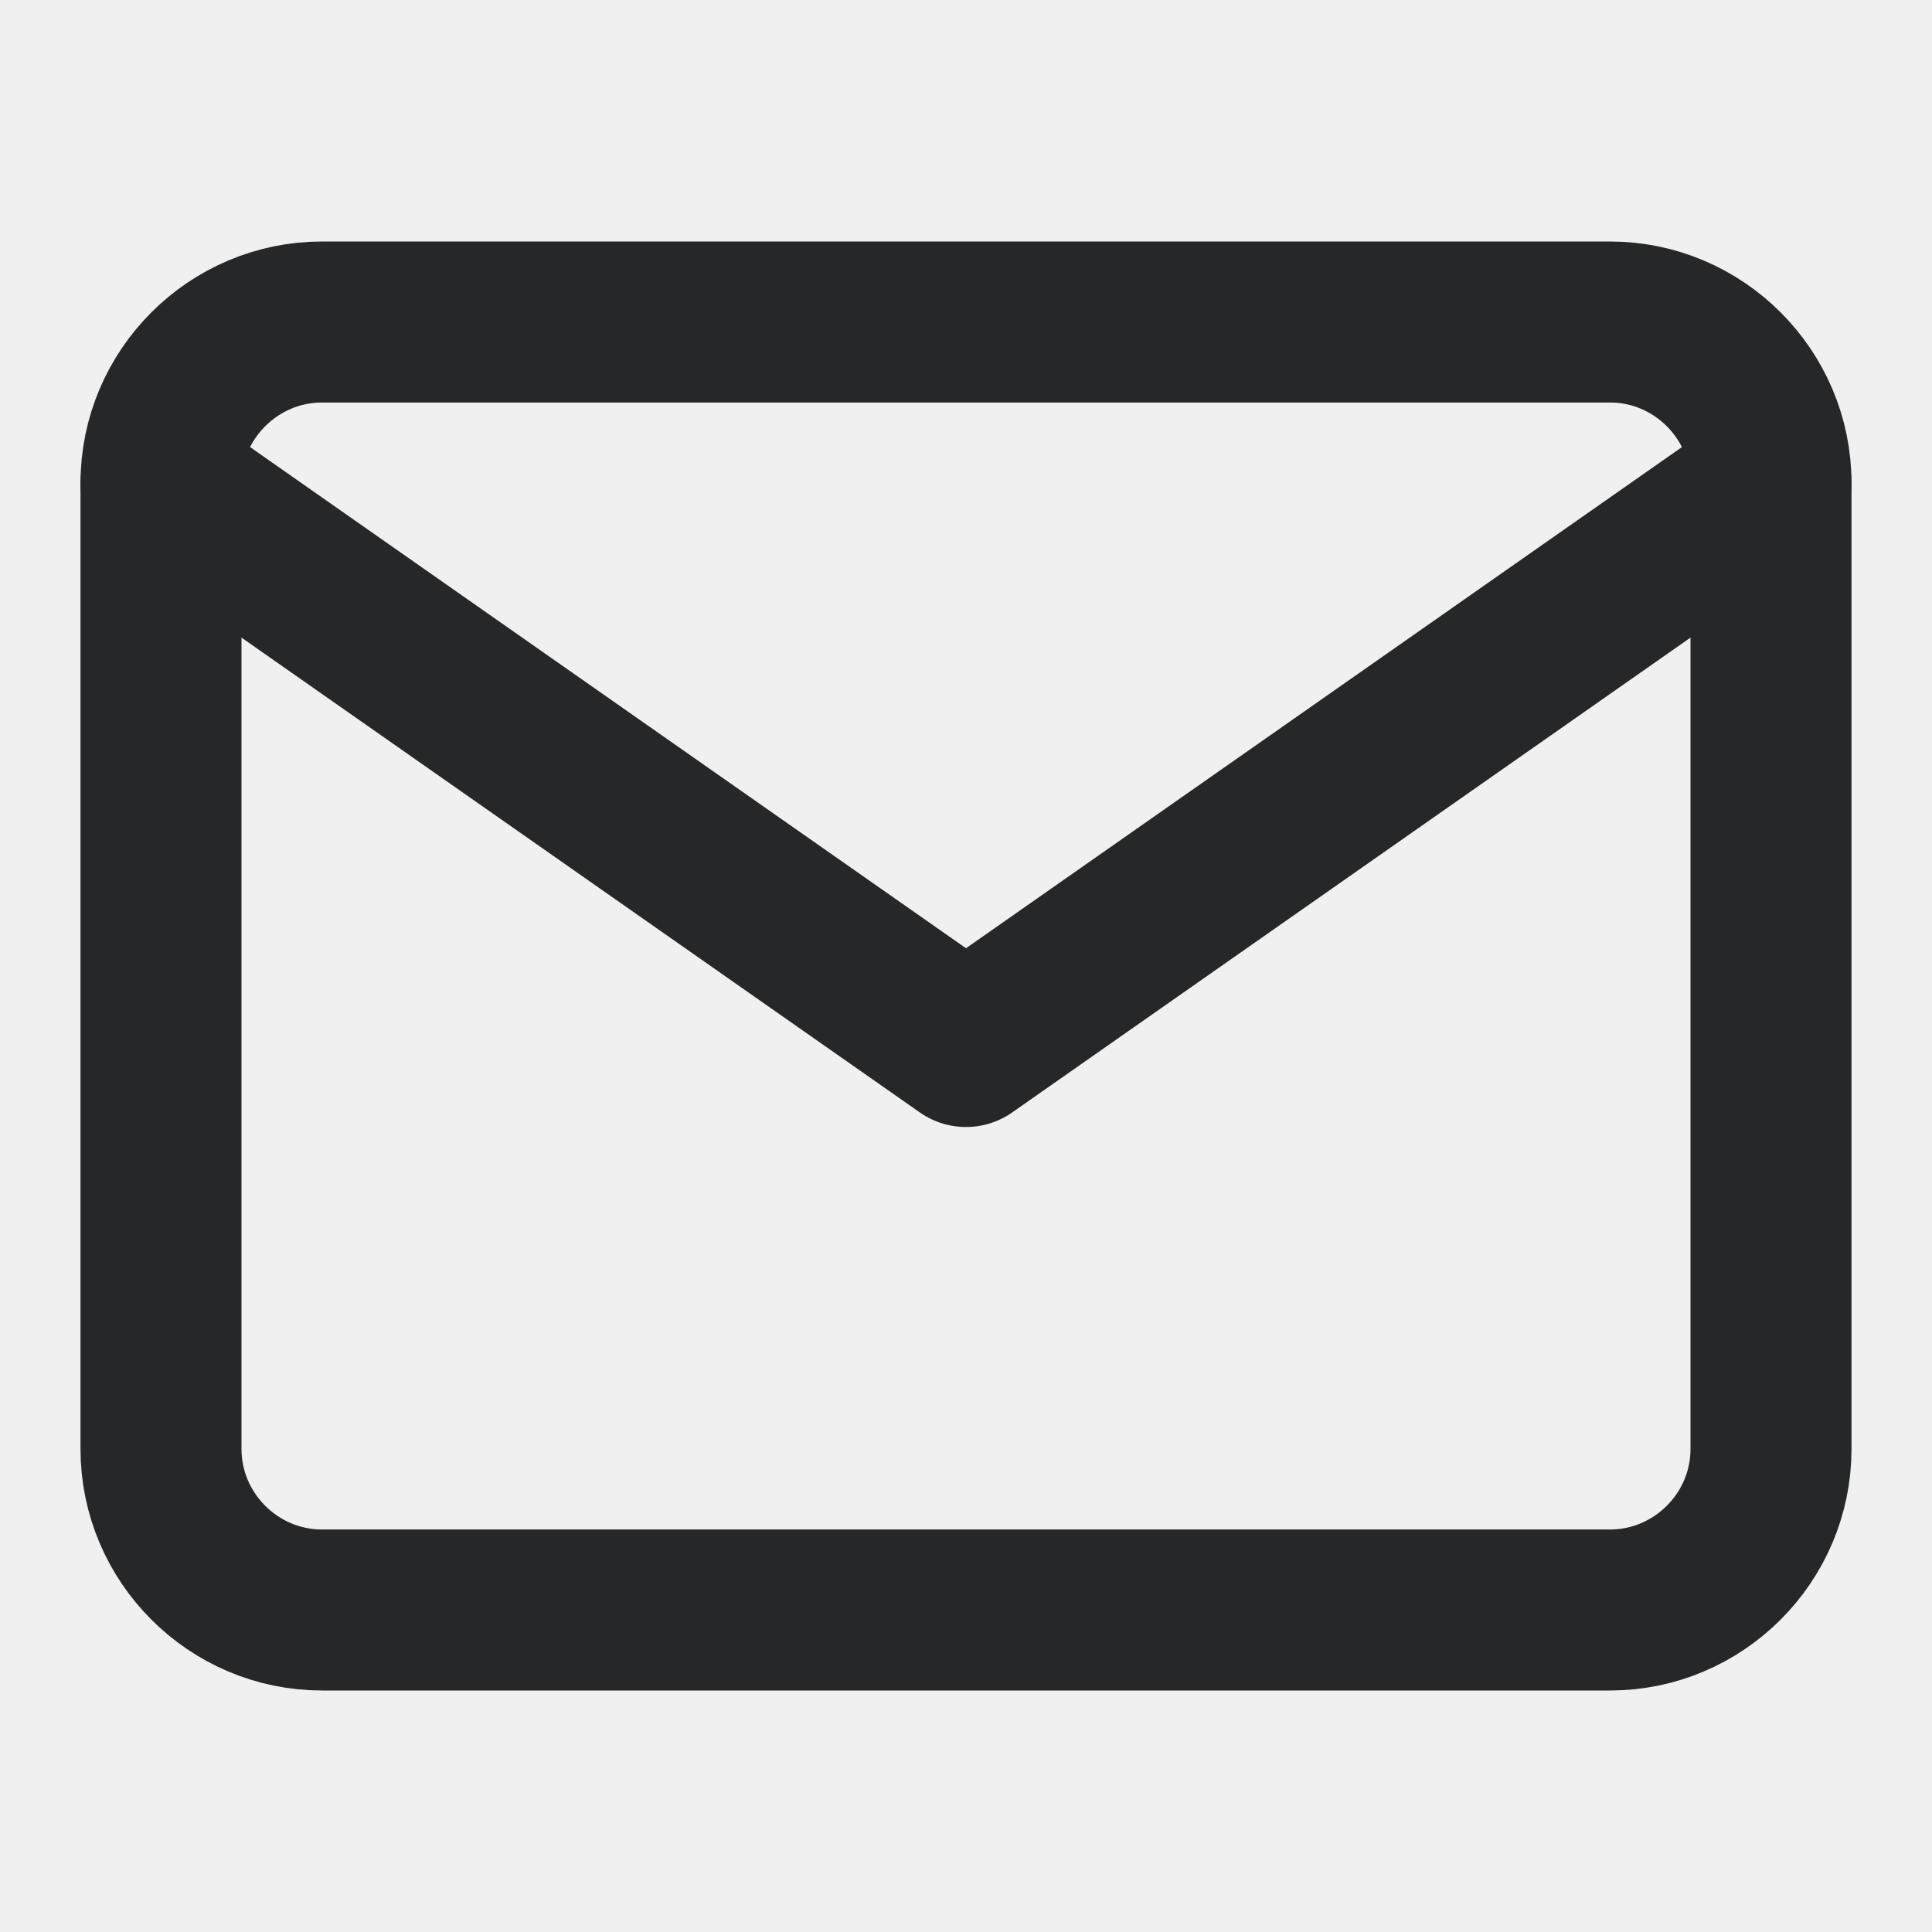
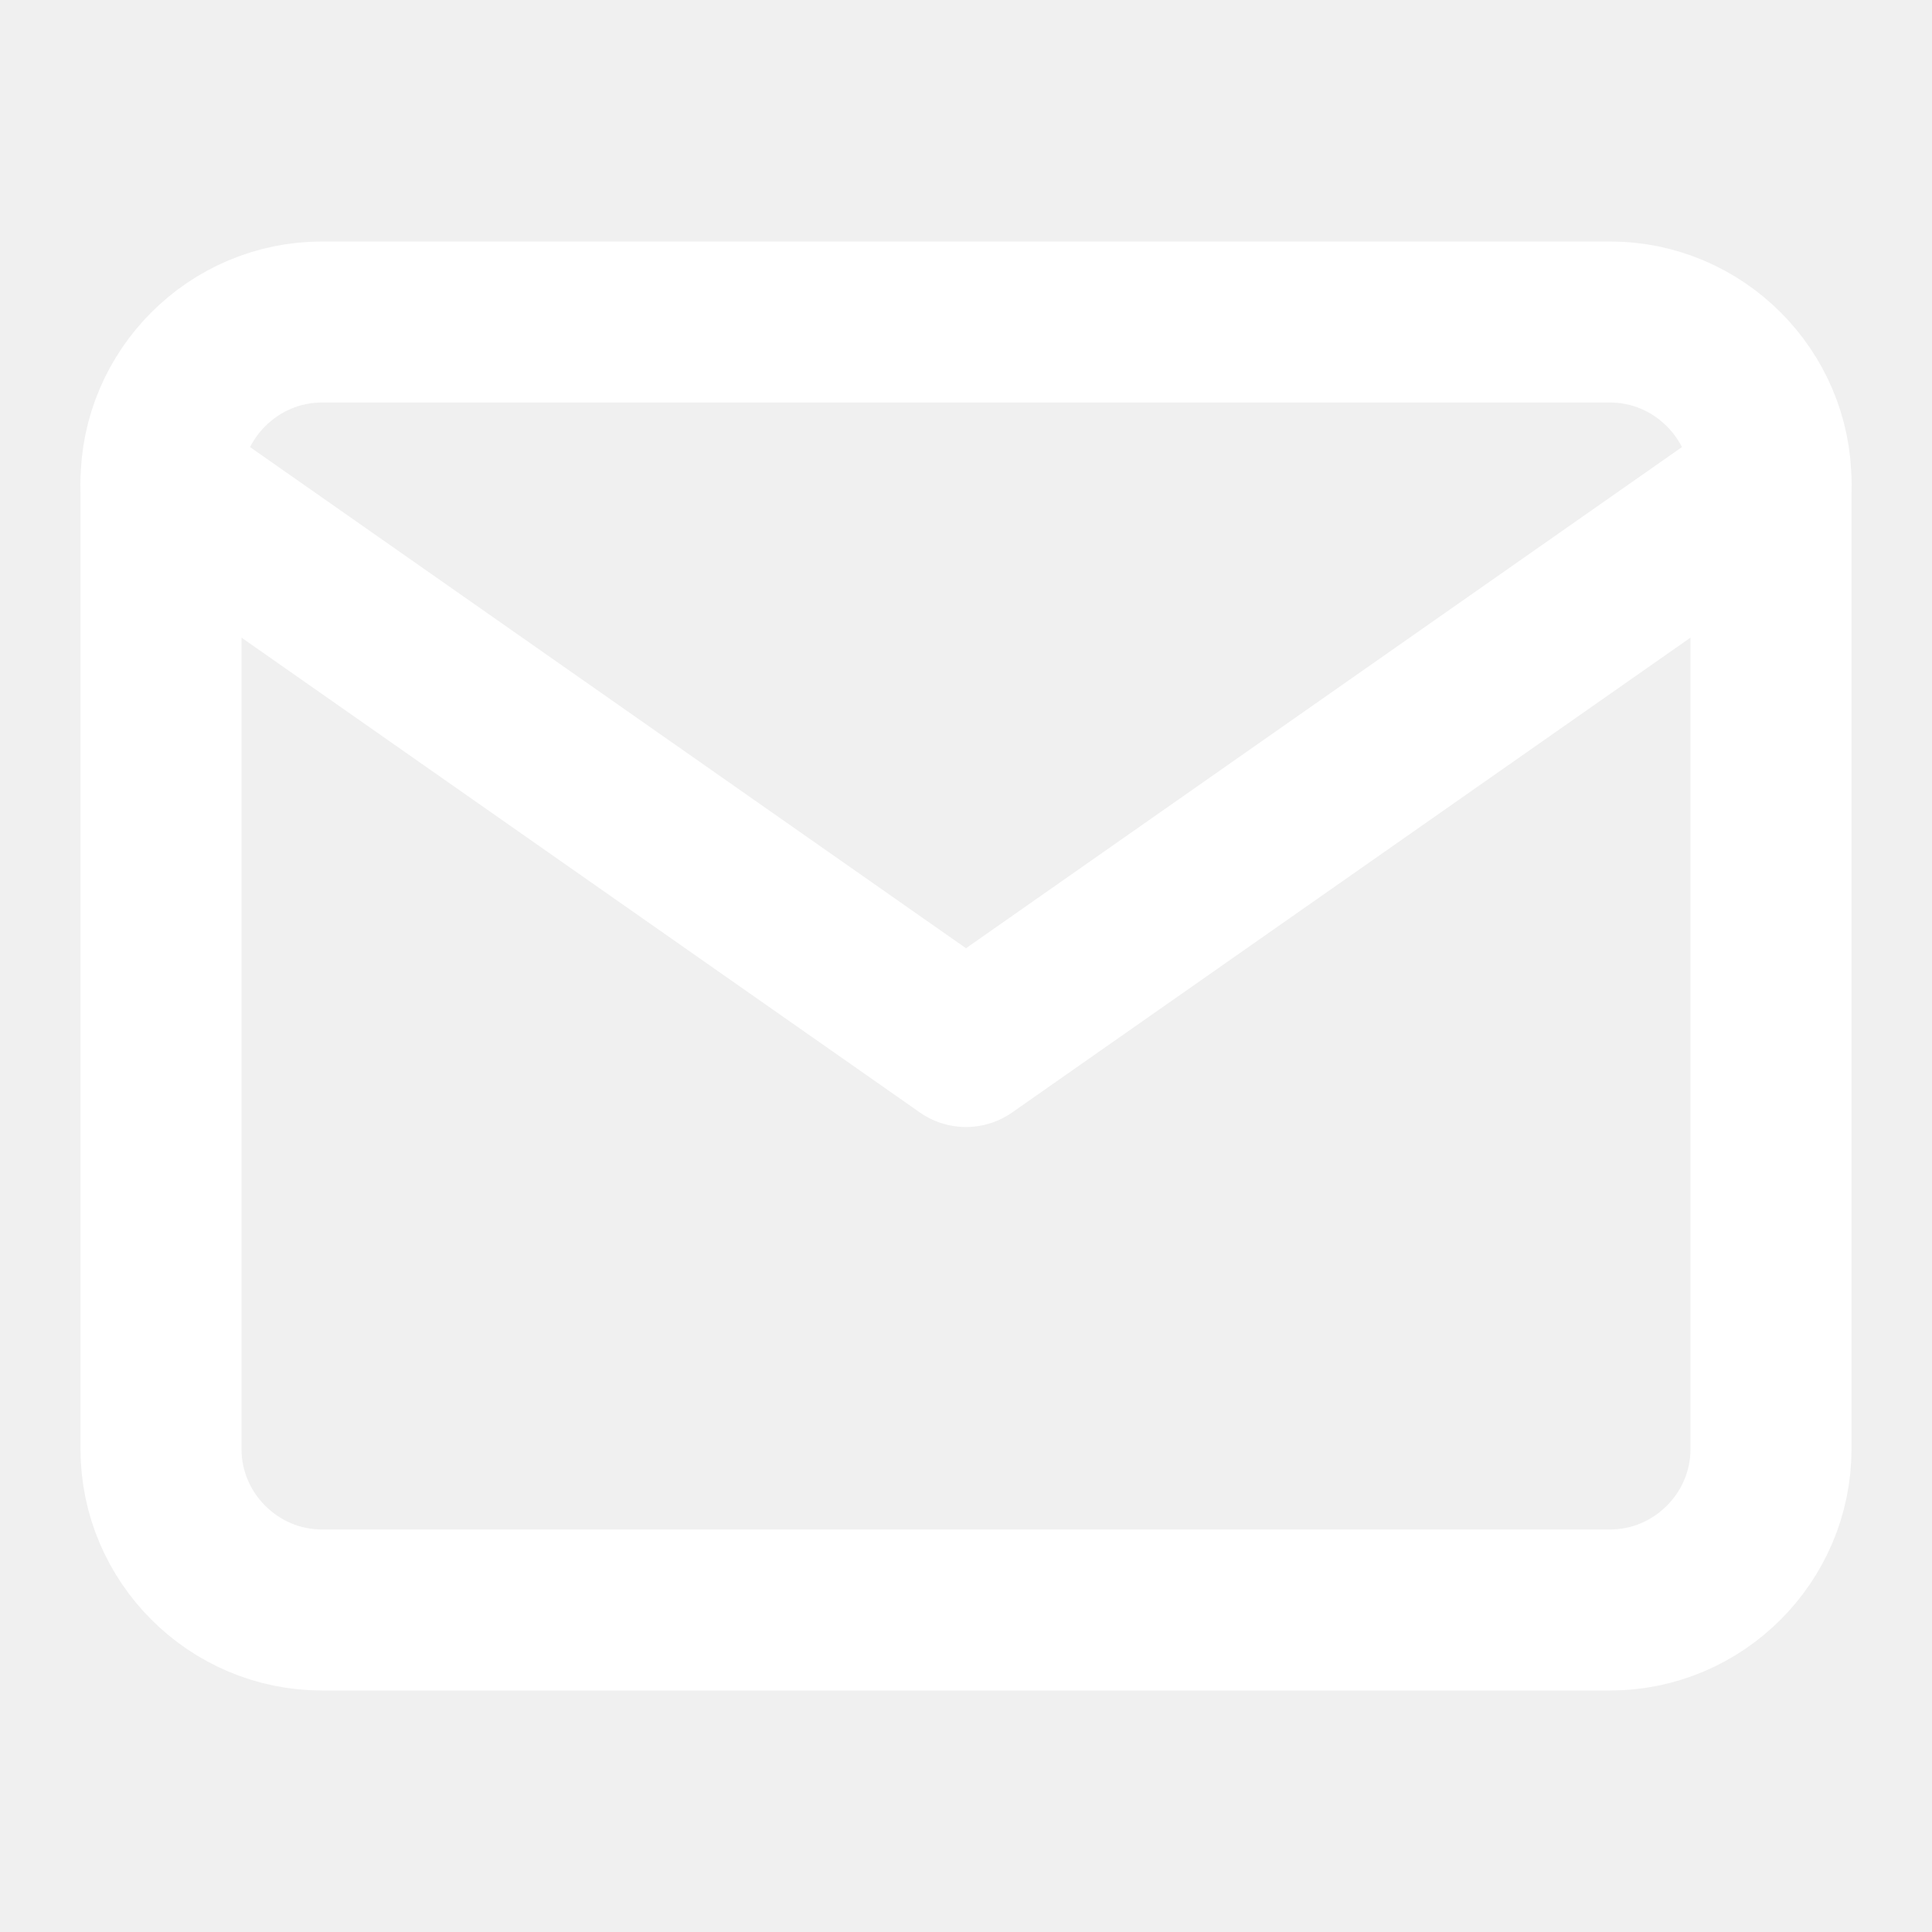
<svg xmlns="http://www.w3.org/2000/svg" width="24" height="24" viewBox="0 0 24 24" fill="none">
-   <path d="M4 4H20C21.1 4 22 4.9 22 6V18C22 19.1 21.1 20 20 20H4C2.9 20 2 19.1 2 18V6C2 4.9 2.9 4 4 4Z" stroke="#262728" stroke-width="2" stroke-linecap="round" stroke-linejoin="round" />
-   <path d="M22 6L12 13L2 6" stroke="#262728" stroke-width="2" stroke-linecap="round" stroke-linejoin="round" />
+   <path d="M4 4H20C21.1 4 22 4.9 22 6V18C22 19.1 21.1 20 20 20H4C2.9 20 2 19.1 2 18V6C2 4.9 2.9 4 4 4Z" stroke="#ffffff" stroke-width="2" stroke-linecap="round" stroke-linejoin="round" />
+   <path d="M22 6L12 13L2 6" stroke="#ffffff" stroke-width="2" stroke-linecap="round" stroke-linejoin="round" />
</svg>
